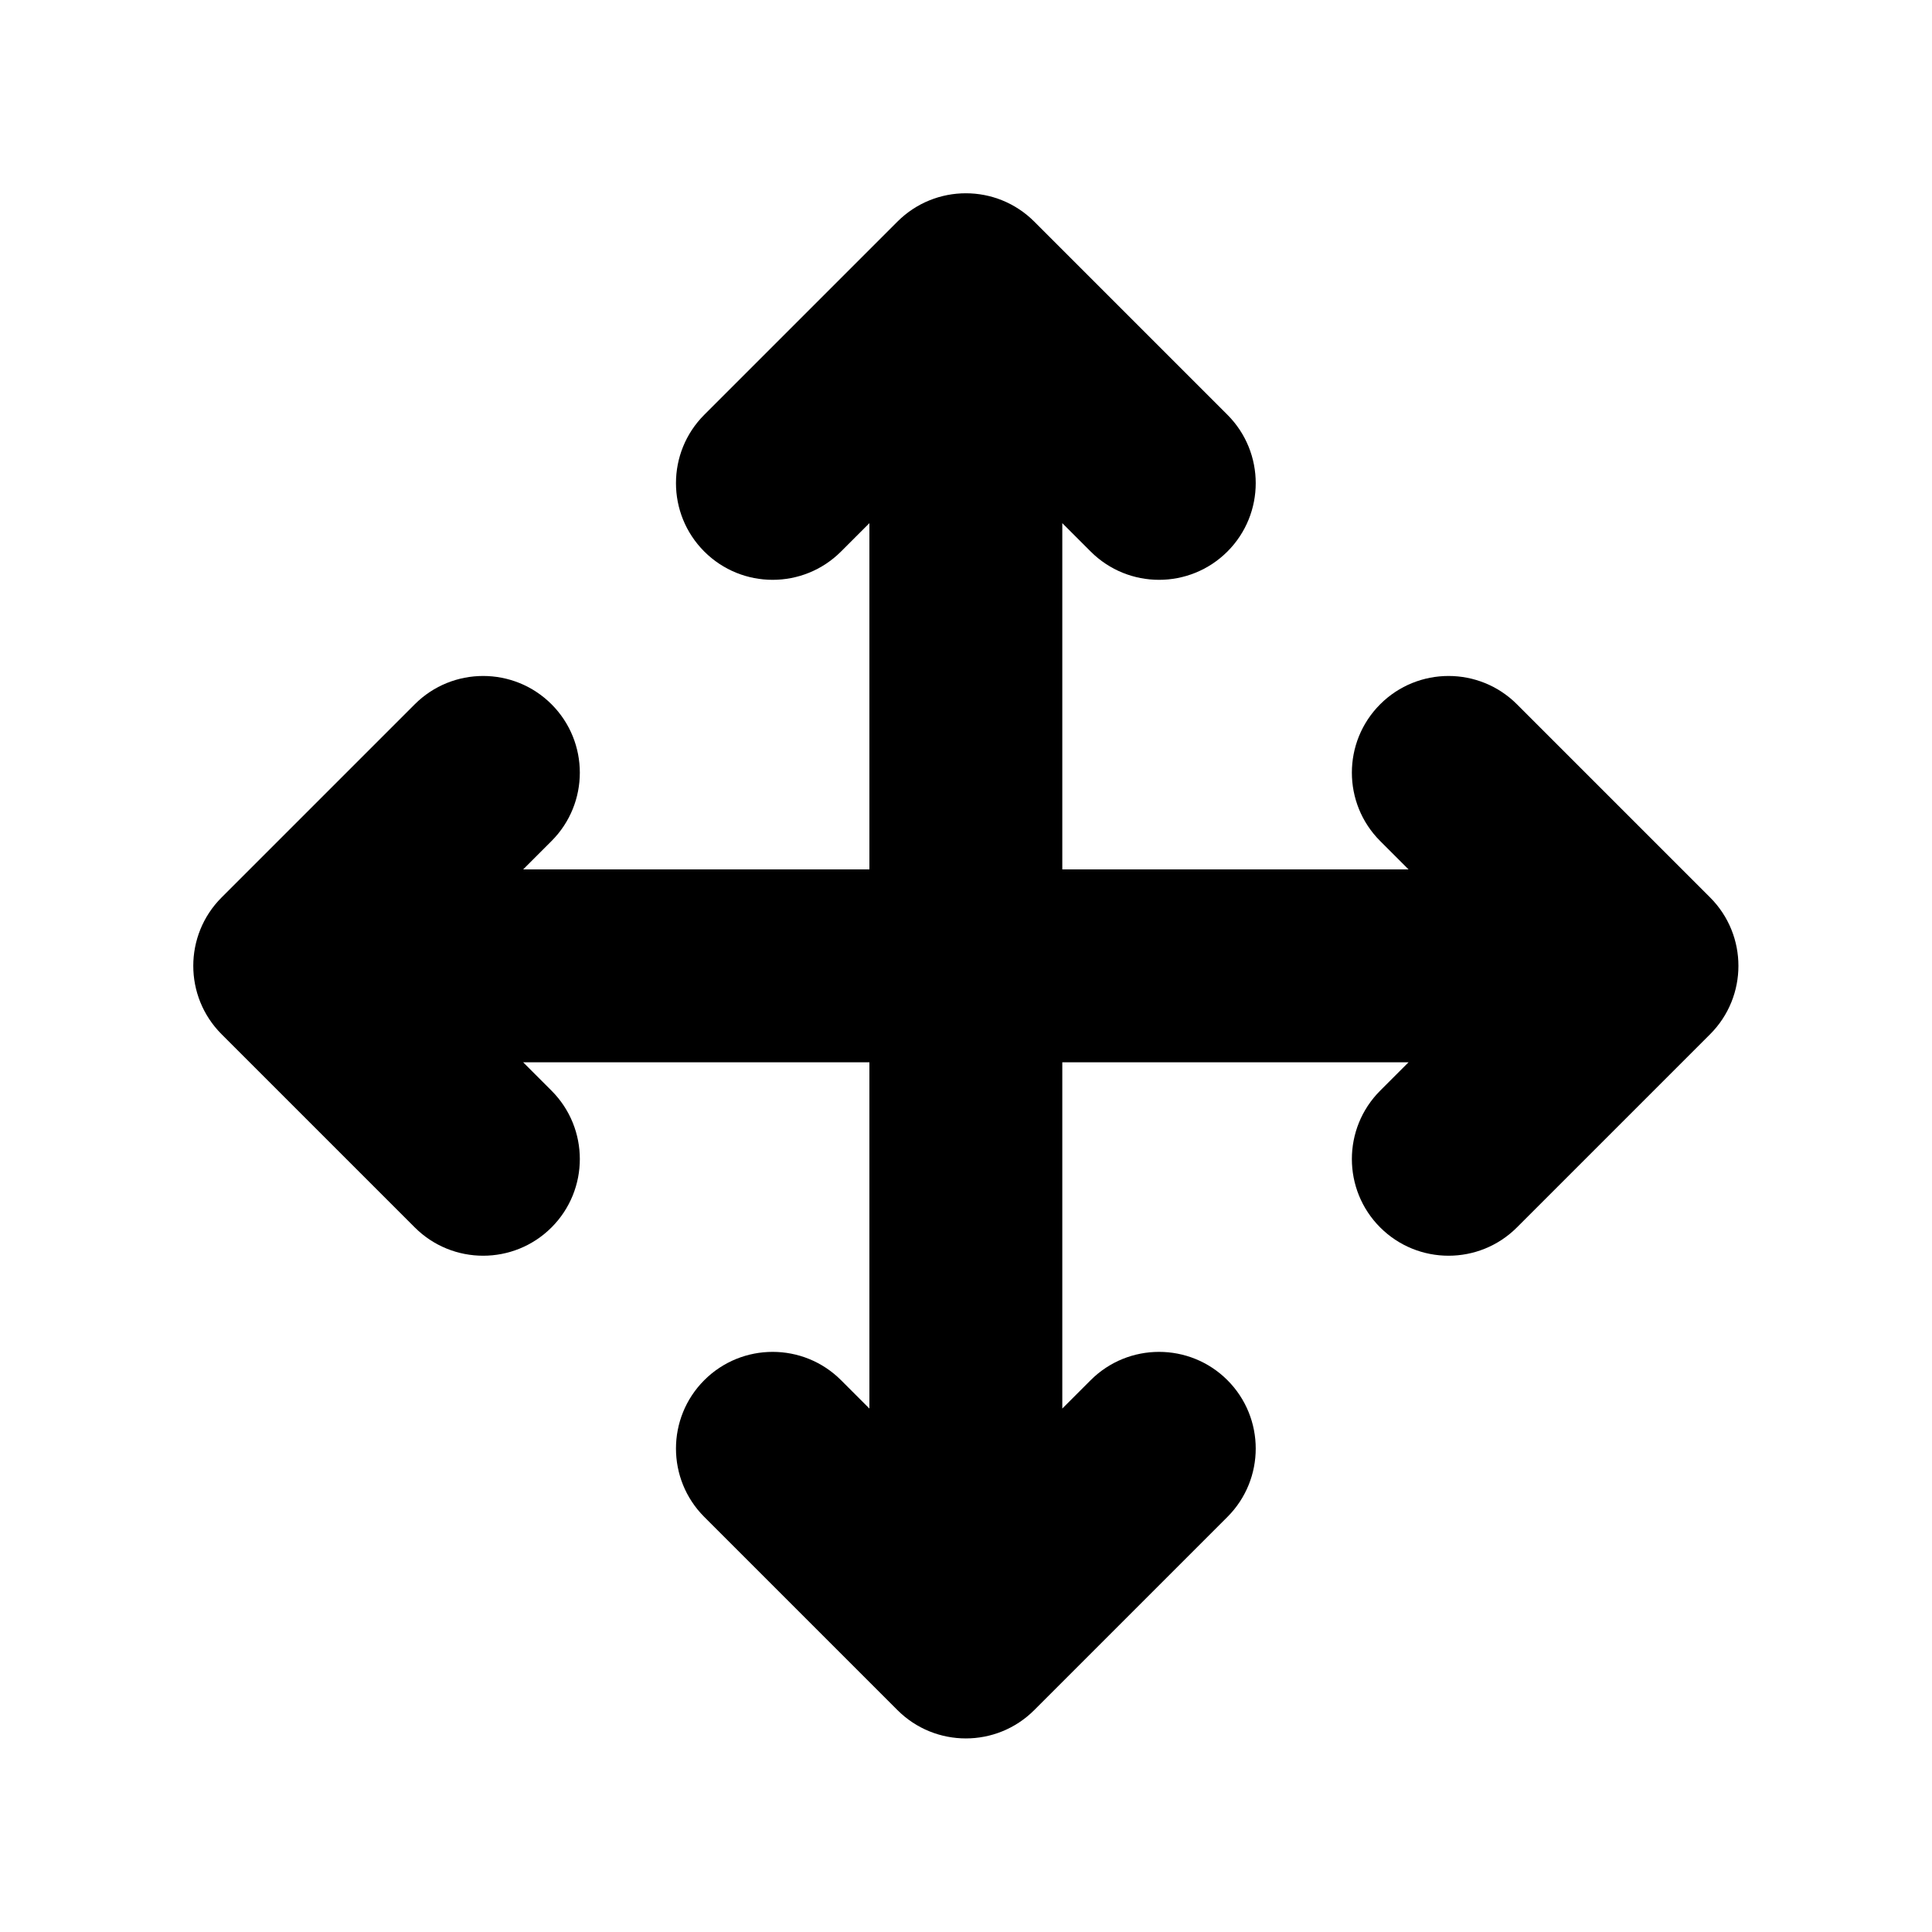
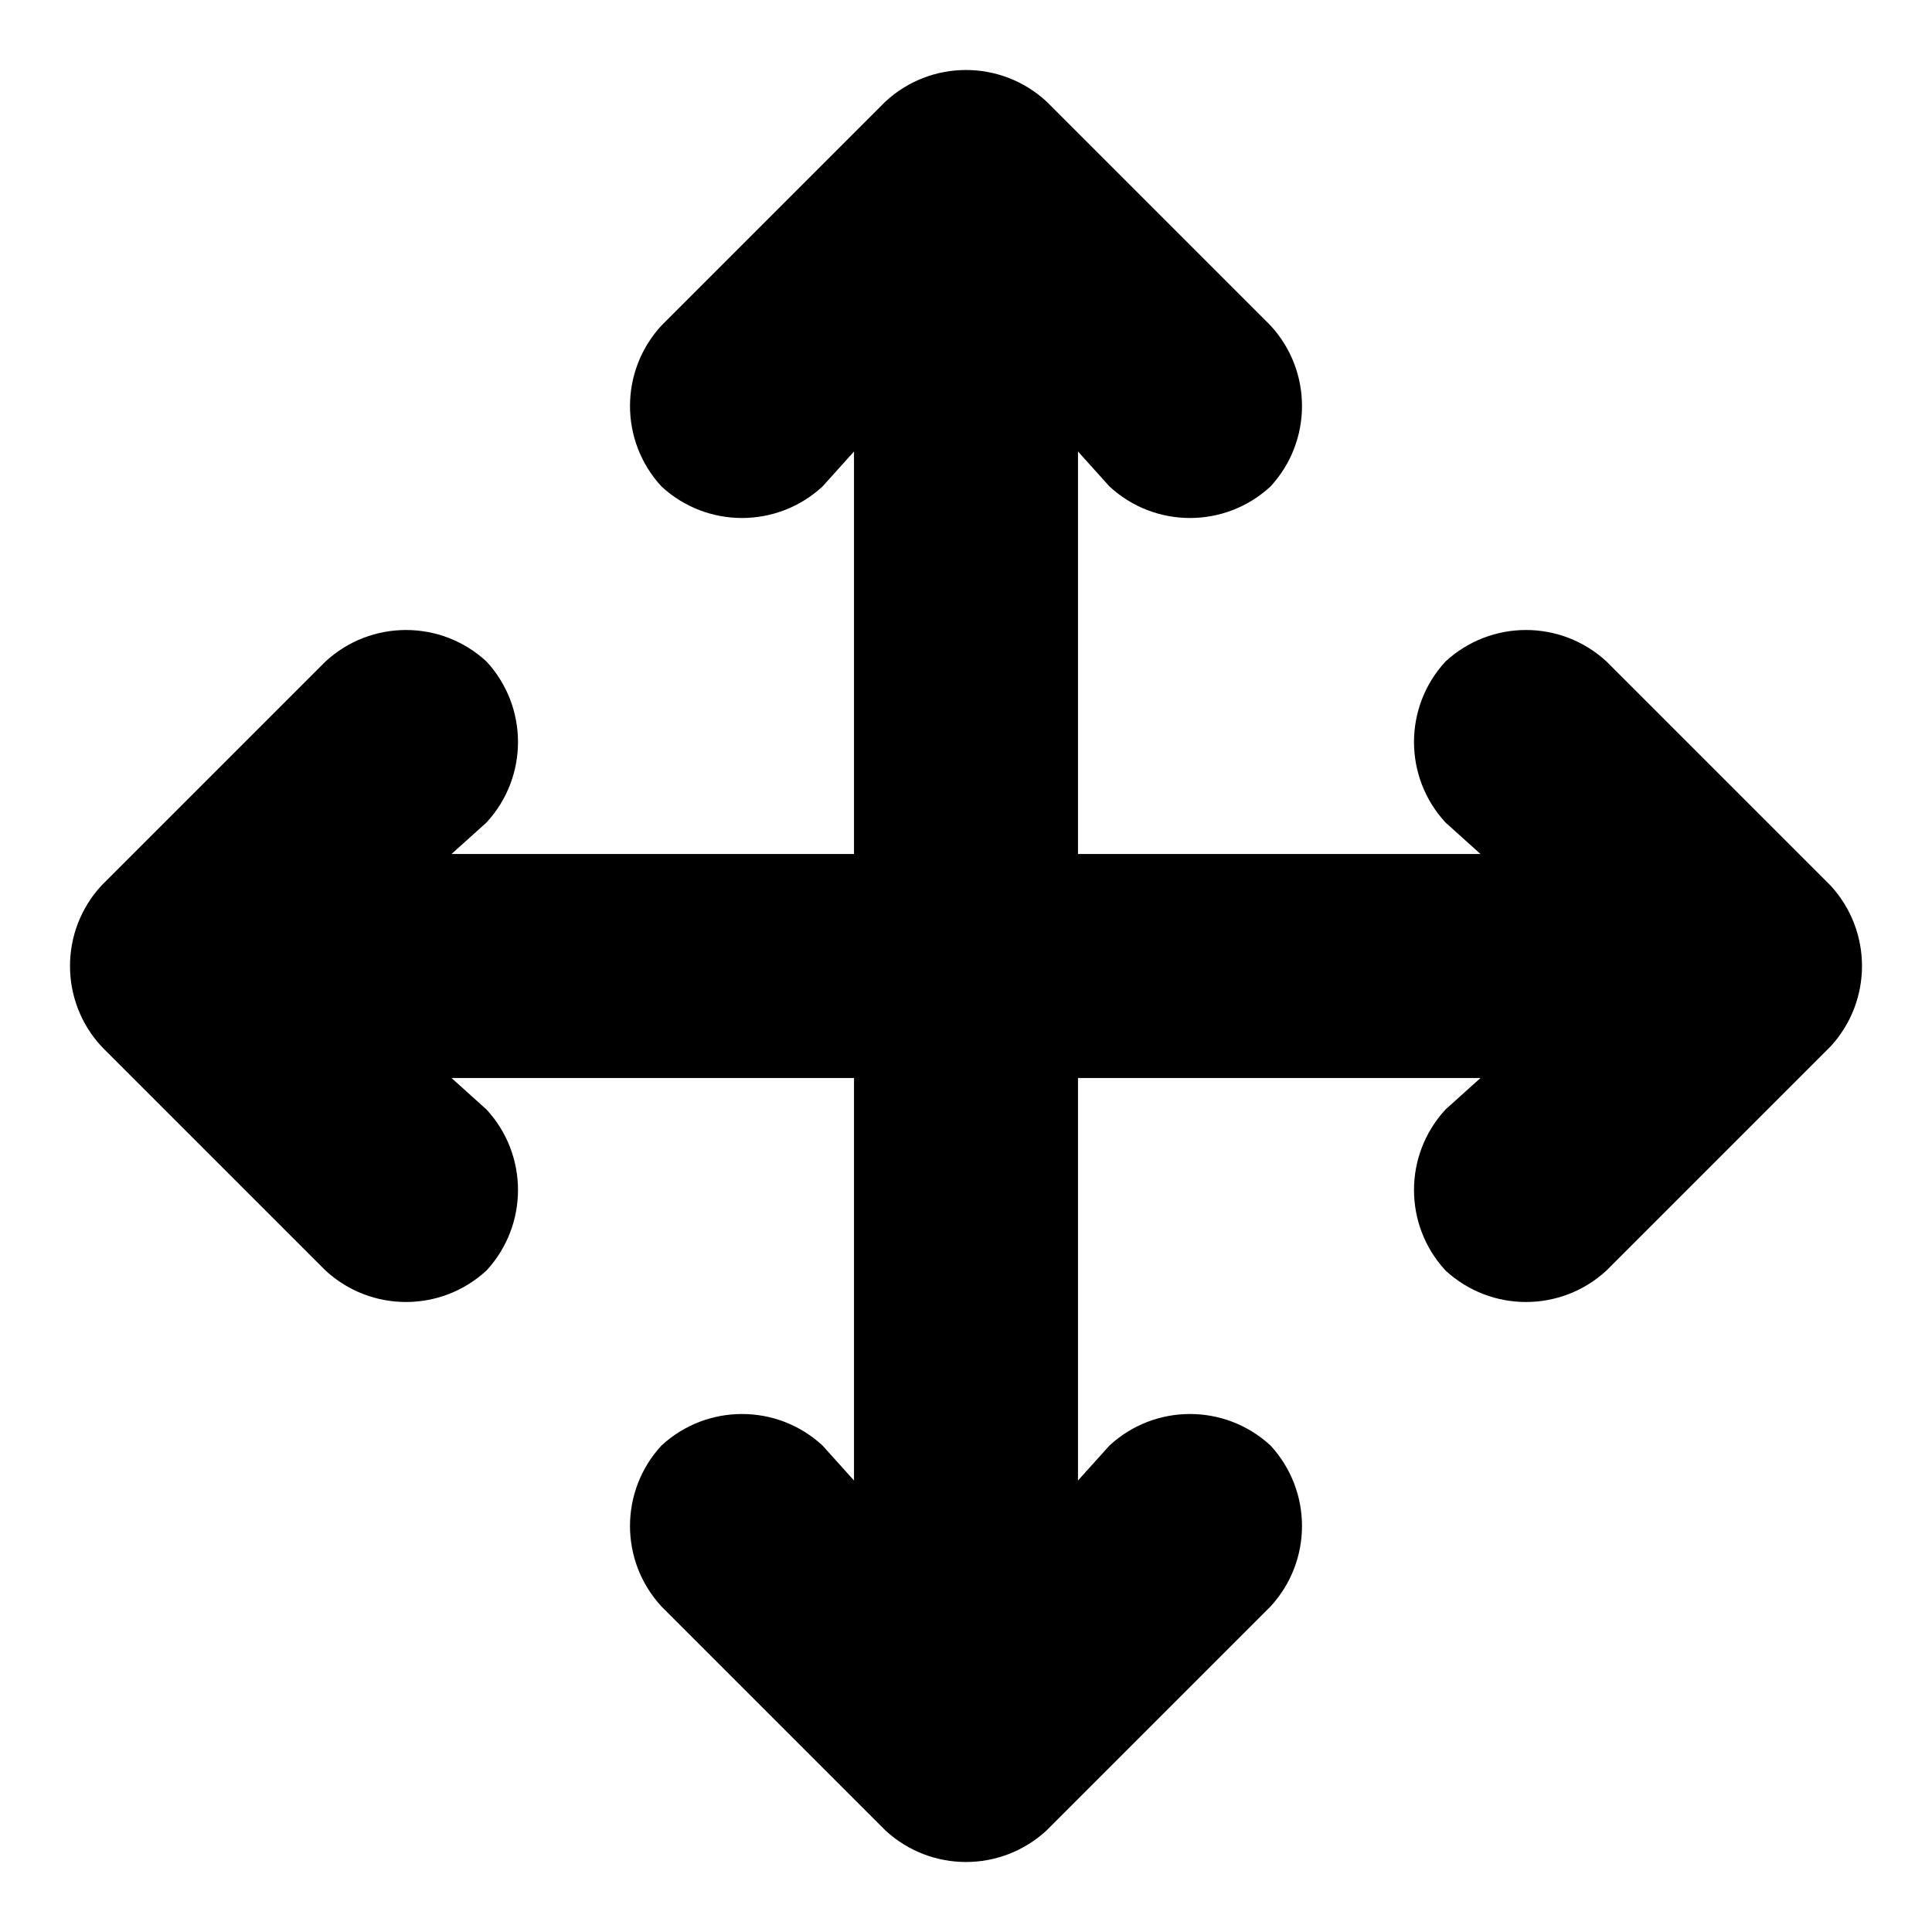
- <svg xmlns="http://www.w3.org/2000/svg" viewBox="0 0 640 640">
-   <path d="M342.6 73.4C330.1 60.9 309.8 60.9 297.3 73.4L233.3 137.4C220.8 149.9 220.8 170.2 233.3 182.7C245.8 195.2 266.1 195.2 278.6 182.7L288 173.3L288 288L173.3 288L182.7 278.6C195.2 266.1 195.2 245.8 182.7 233.3C170.2 220.8 149.9 220.8 137.4 233.3L73.4 297.3C60.9 309.8 60.9 330.1 73.4 342.6L137.4 406.6C149.9 419.1 170.2 419.1 182.7 406.6C195.2 394.1 195.2 373.8 182.7 361.3L173.3 351.9L288 351.9L288 466.6L278.6 457.2C266.1 444.7 245.8 444.7 233.3 457.2C220.8 469.7 220.8 490 233.3 502.5L297.3 566.5C309.8 579 330.1 579 342.6 566.5L406.6 502.5C419.1 490 419.1 469.7 406.6 457.2C394.1 444.7 373.8 444.7 361.3 457.2L351.9 466.6L351.9 351.9L466.6 351.9L457.2 361.3C444.7 373.8 444.7 394.1 457.2 406.6C469.7 419.1 490 419.1 502.5 406.6L566.5 342.6C579 330.1 579 309.8 566.5 297.3L502.5 233.3C490 220.8 469.7 220.8 457.2 233.3C444.7 245.8 444.7 266.1 457.2 278.6L466.6 288L351.9 288L351.9 173.3L361.3 182.7C373.8 195.2 394.1 195.2 406.6 182.7C419.1 170.2 419.1 149.9 406.6 137.4L342.6 73.4z" />
+ <svg xmlns="http://www.w3.org/2000/svg" viewBox="0 0 552 552">
+   <path fill="#000000" d="M299 29C286 17 266 17 253 29L189 93C177 106 177 126 189 139C202 151 222 151 235 139L244 129L244 244L129 244L139 235C151 222 151 202 139 189C126 177 106 177 93 189L29 253C17 266 17 286 29 299L93 363C106 375 126 375 139 363C151 350 151 330 139 317L129 308L244 308L244 423L235 413C222 401 202 401 189 413C177 426 177 446 189 459L253 523C266 535 286 535 299 523L363 459C375 446 375 426 363 413C350 401 330 401 317 413L308 423L308 308L423 308L413 317C401 330 401 350 413 363C426 375 446 375 459 363L523 299C535 286 535 266 523 253L459 189C446 177 426 177 413 189C401 202 401 222 413 235L423 244L308 244L308 129L317 139C330 151 350 151 363 139C375 126 375 106 363 93L299 29Z" />
</svg>
